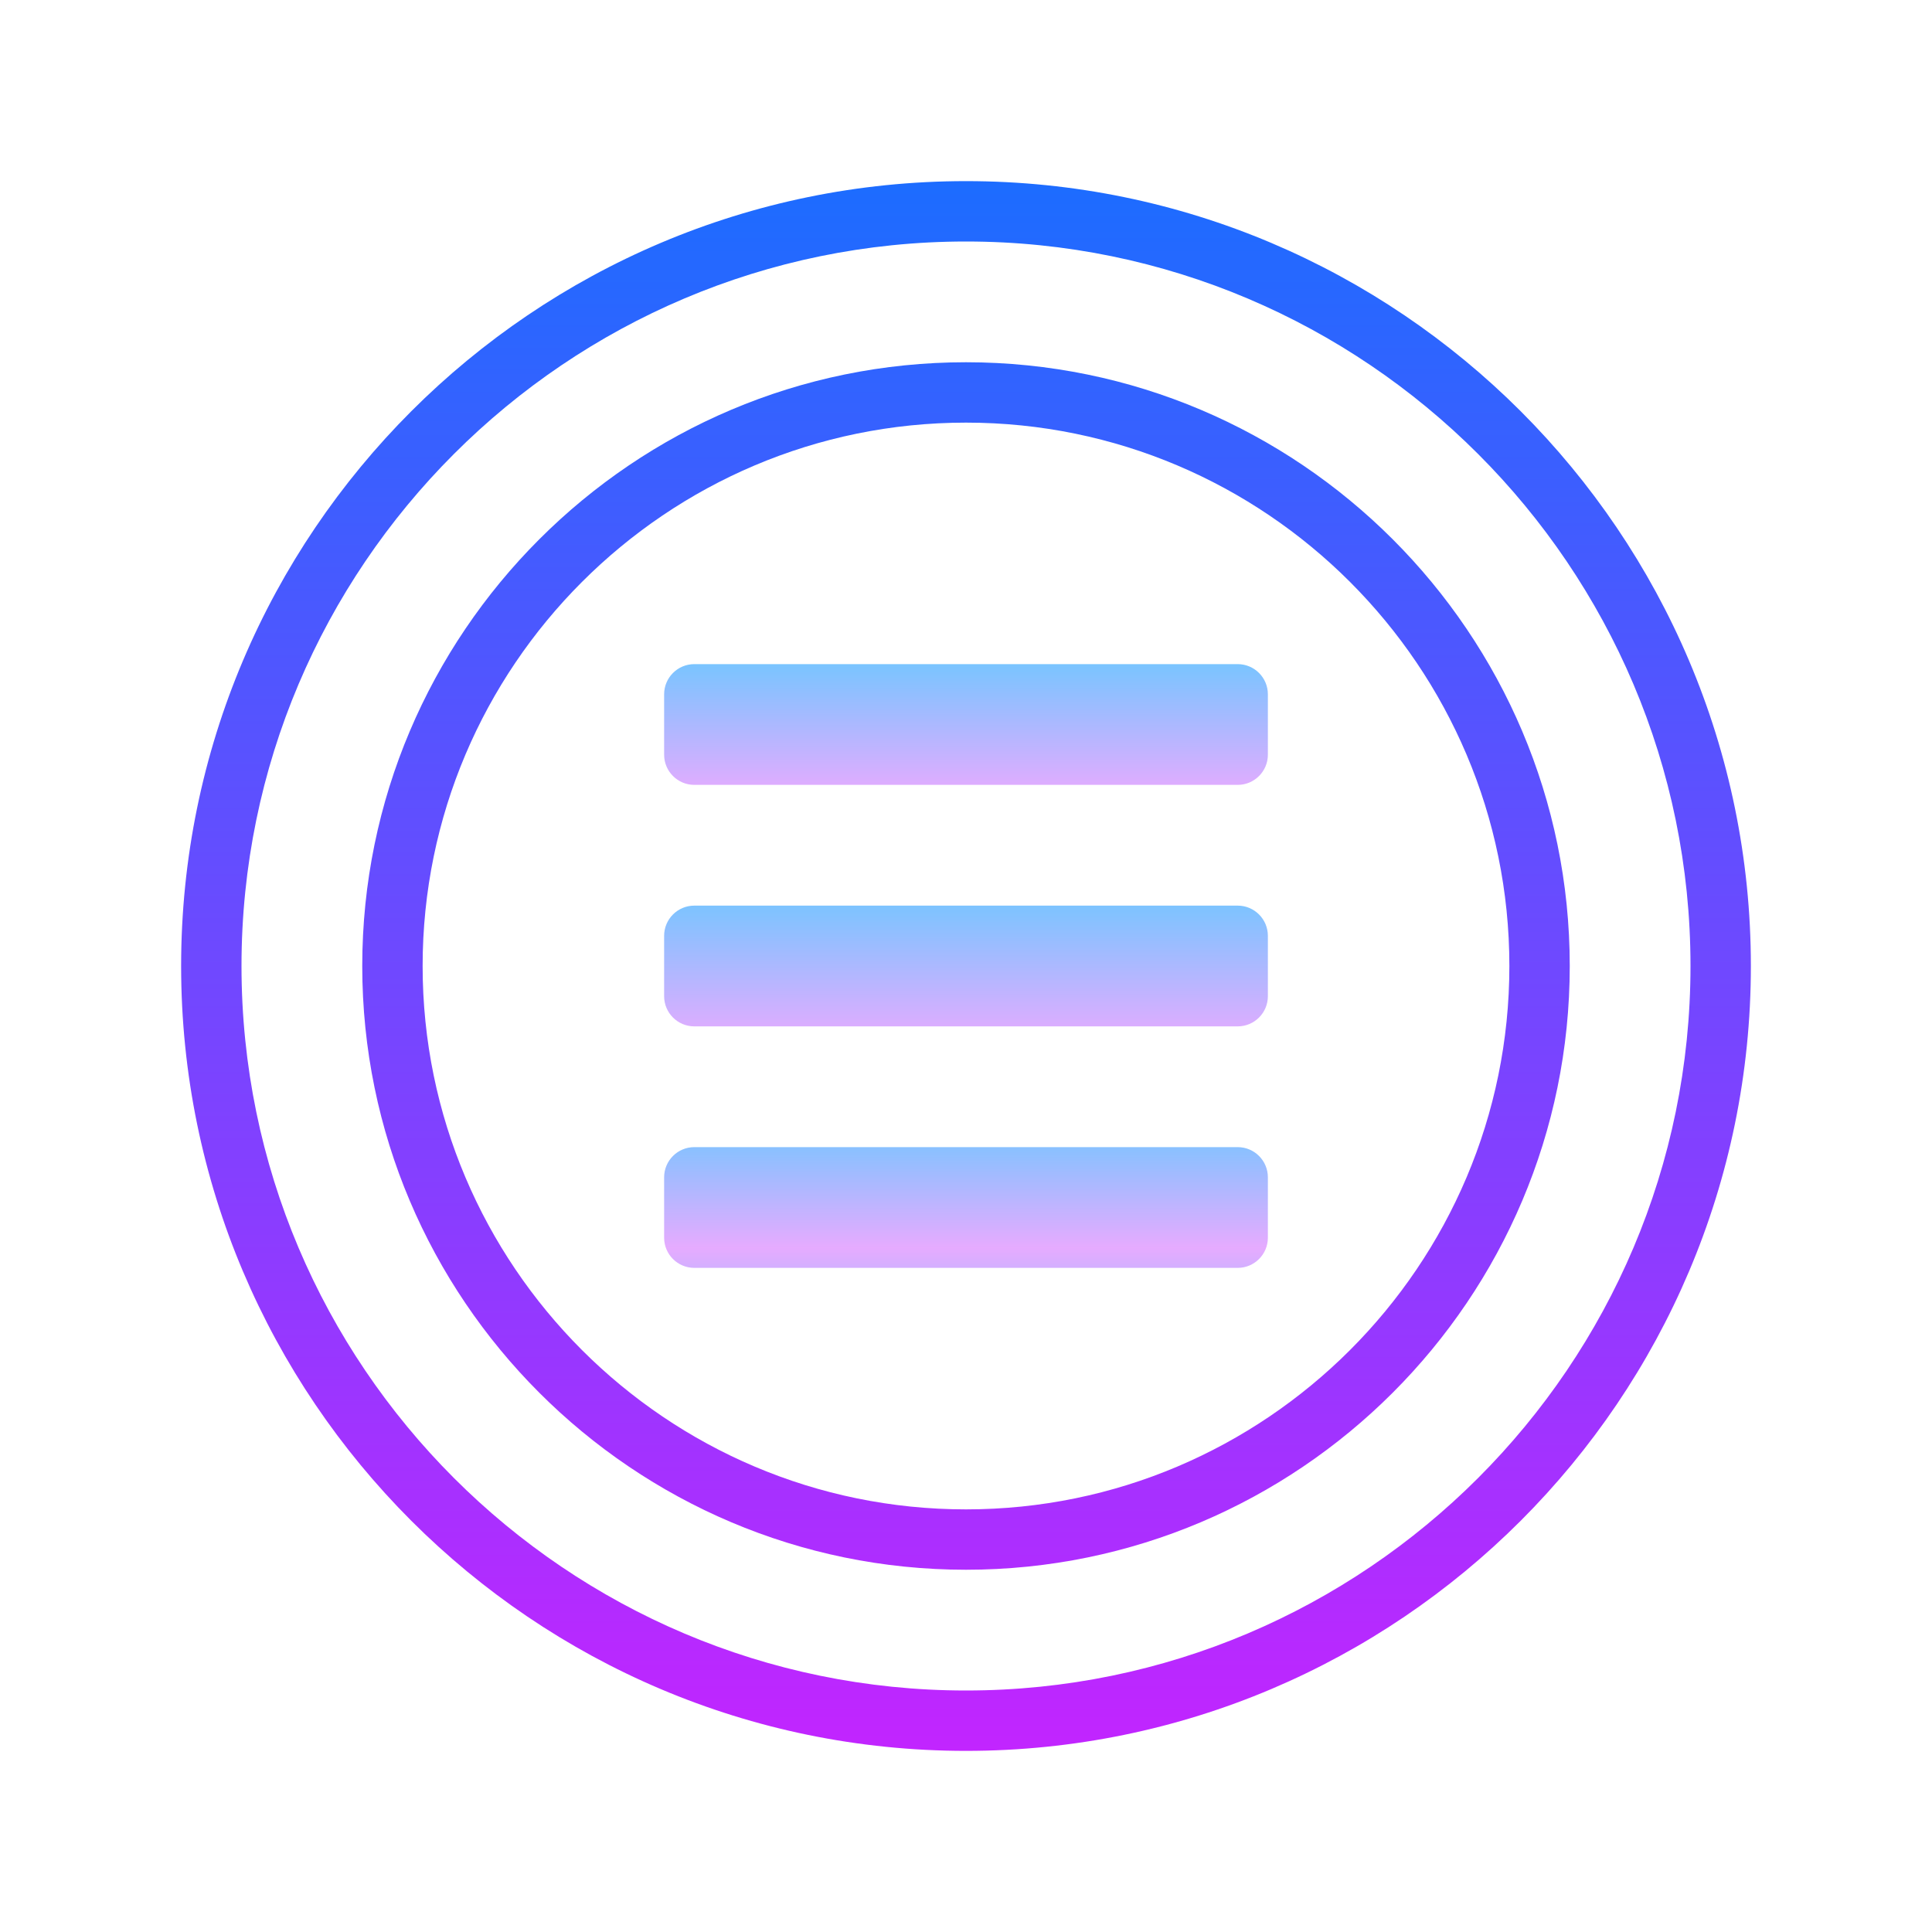
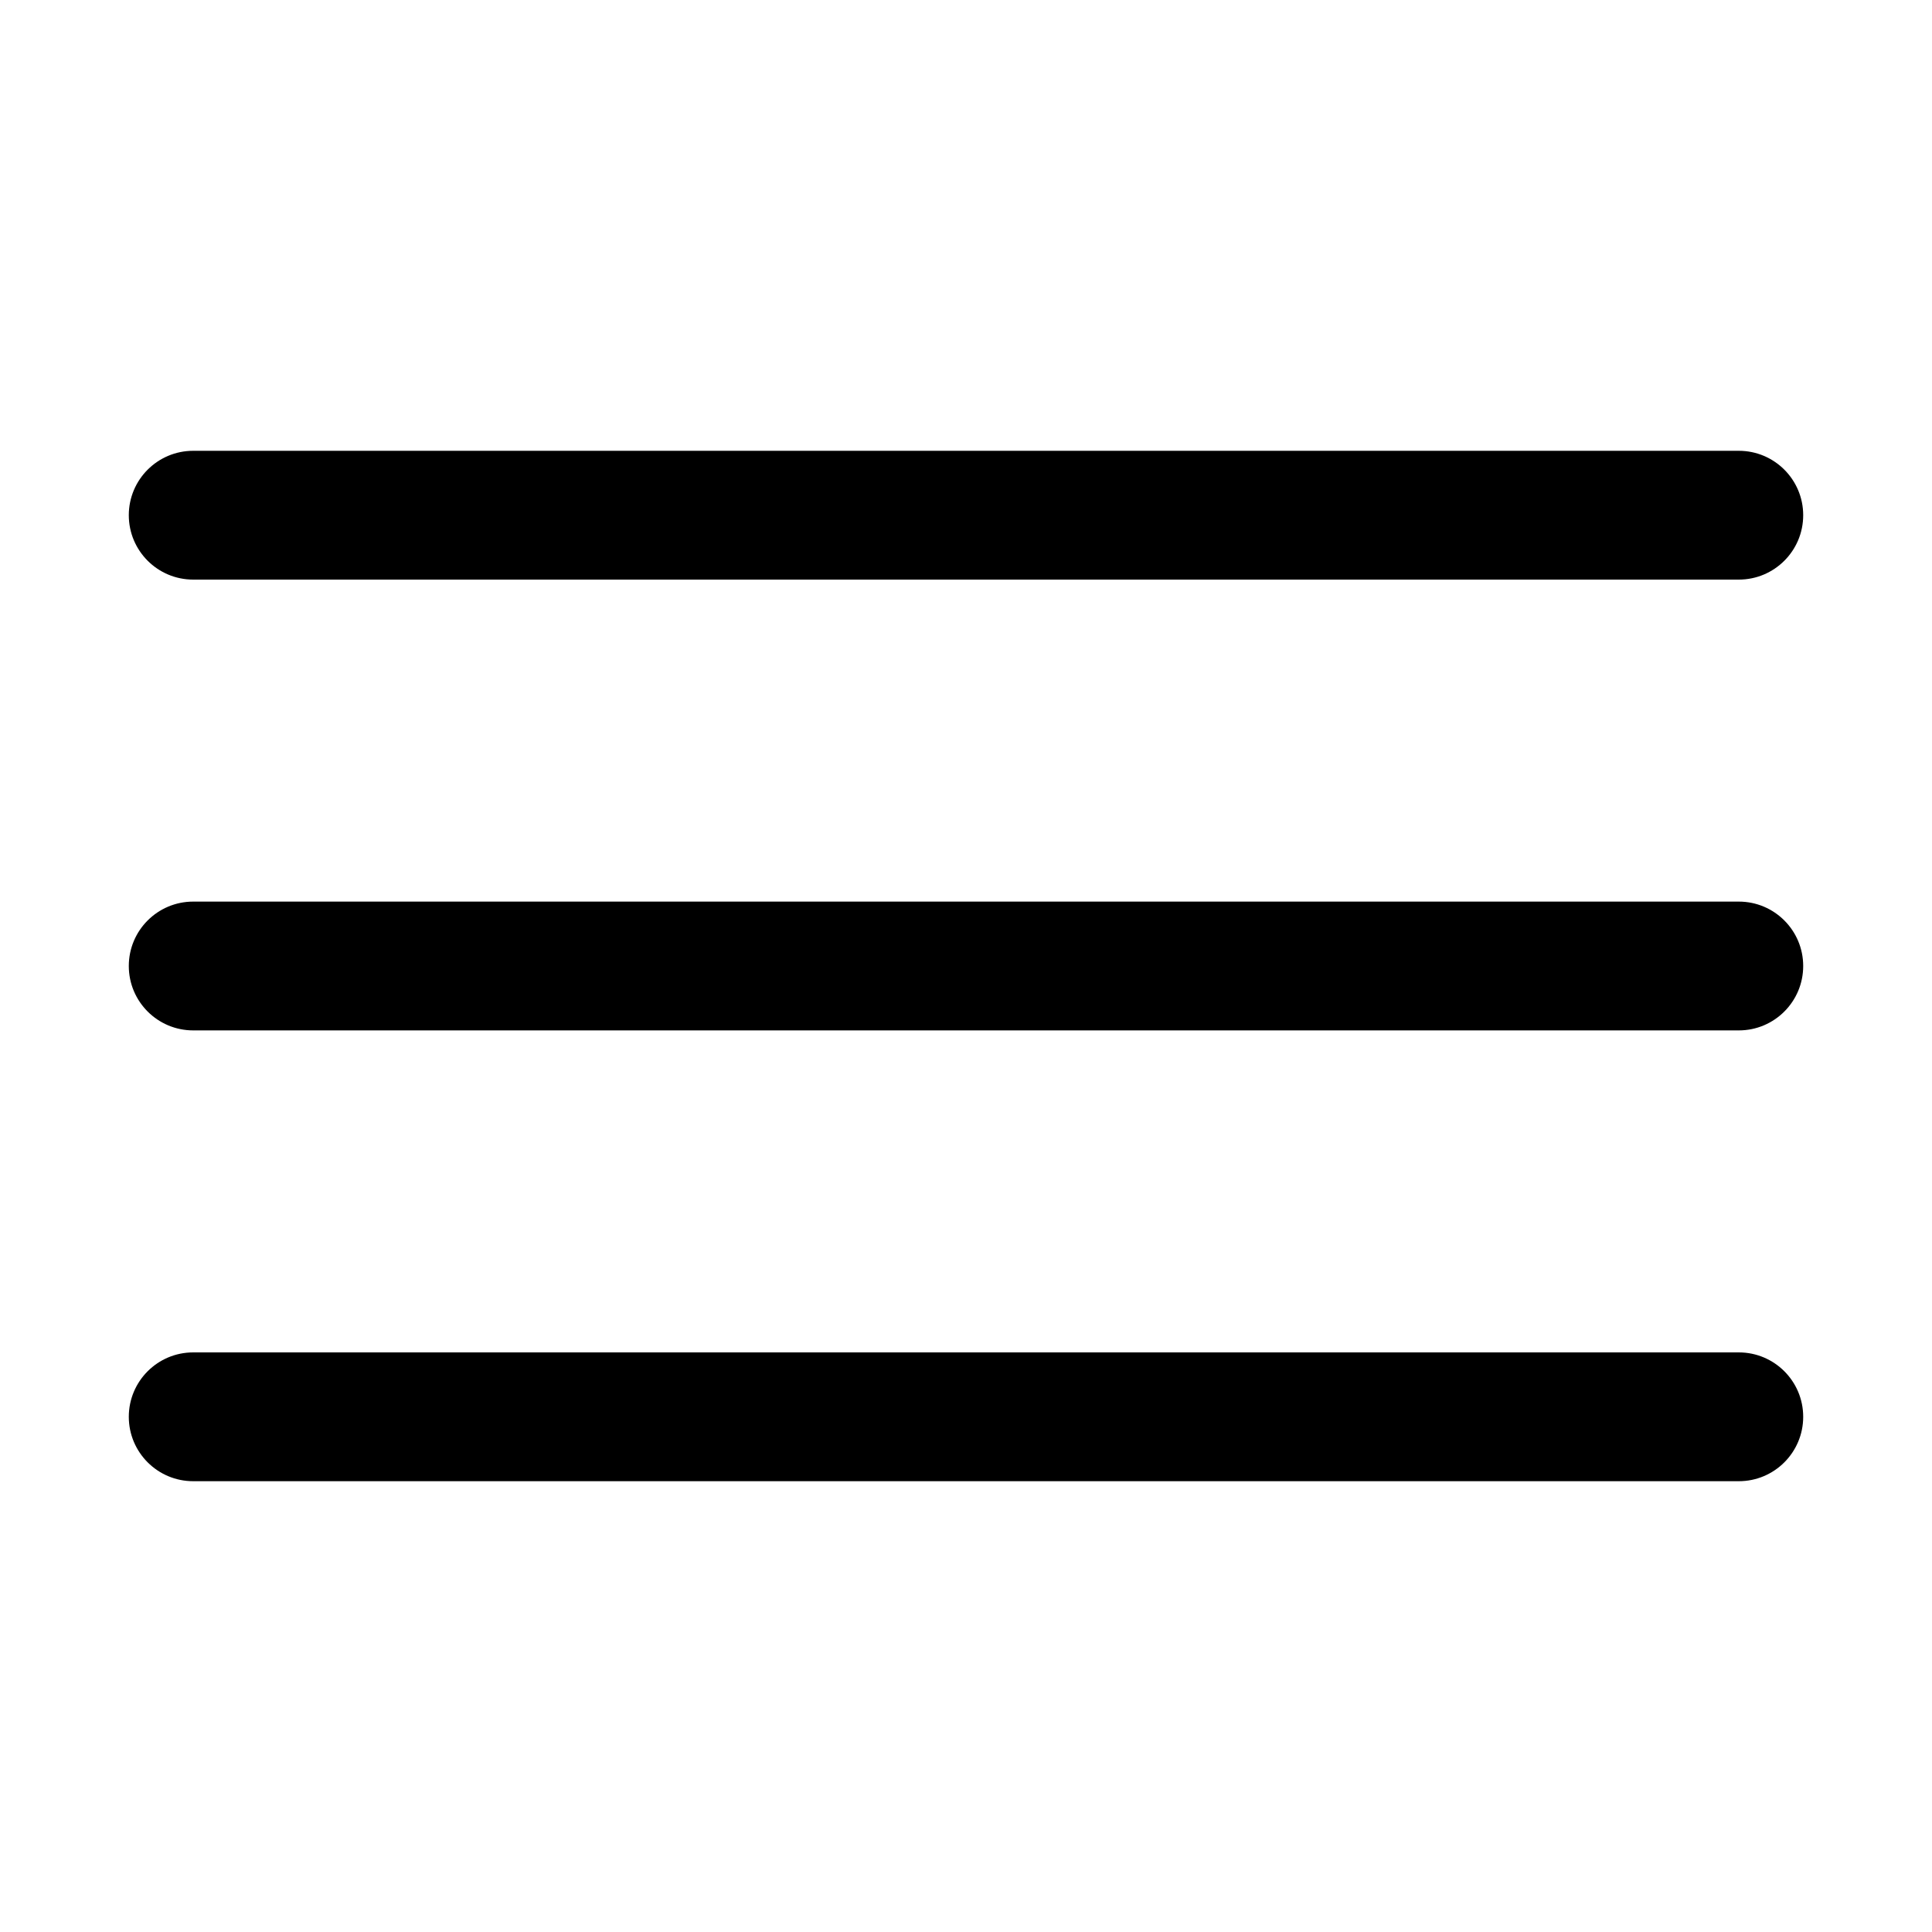
- <svg xmlns="http://www.w3.org/2000/svg" version="1.1" id="Слой_1" x="0px" y="0px" viewBox="0 0 64 64" style="enable-background:new 0 0 64 64;" xml:space="preserve" width="96px" height="96px">
-   <linearGradient id="SVGID_1__44024" gradientUnits="userSpaceOnUse" x1="32" y1="5.333" x2="32" y2="59.867" spreadMethod="reflect">
-     <stop offset="0" style="stop-color:#1A6DFF" />
-     <stop offset="1" style="stop-color:#C822FF" />
-   </linearGradient>
-   <path style="fill:url(#SVGID_1__44024);" d="M32,58C17.663,58,6,46.337,6,32S17.663,6,32,6s26,11.663,26,26S46.337,58,32,58z M32,8  C18.767,8,8,18.767,8,32s10.767,24,24,24s24-10.767,24-24S45.233,8,32,8z" />
-   <linearGradient id="SVGID_2__44024" gradientUnits="userSpaceOnUse" x1="32" y1="5.333" x2="32" y2="59.867" spreadMethod="reflect">
-     <stop offset="0" style="stop-color:#1A6DFF" />
-     <stop offset="1" style="stop-color:#C822FF" />
-   </linearGradient>
-   <path style="fill:url(#SVGID_2__44024);" d="M32,52c-11.028,0-20-8.972-20-20s8.972-20,20-20s20,8.972,20,20S43.028,52,32,52z M32,14  c-9.925,0-18,8.075-18,18s8.075,18,18,18s18-8.075,18-18S41.925,14,32,14z" />
-   <linearGradient id="SVGID_3__44024" gradientUnits="userSpaceOnUse" x1="32" y1="21.5" x2="32" y2="26.336" spreadMethod="reflect">
-     <stop offset="0" style="stop-color:#6DC7FF" />
-     <stop offset="1" style="stop-color:#E6ABFF" />
-   </linearGradient>
-   <path style="fill:url(#SVGID_3__44024);" d="M42,25c0,0.552-0.448,1-1,1H23c-0.552,0-1-0.448-1-1v-2c0-0.552,0.448-1,1-1h18  c0.552,0,1,0.448,1,1V25z" />
-   <linearGradient id="SVGID_4__44024" gradientUnits="userSpaceOnUse" x1="32" y1="29.333" x2="32" y2="34.5" spreadMethod="reflect">
-     <stop offset="0" style="stop-color:#6DC7FF" />
-     <stop offset="1" style="stop-color:#E6ABFF" />
-   </linearGradient>
-   <path style="fill:url(#SVGID_4__44024);" d="M42,33c0,0.552-0.448,1-1,1H23c-0.552,0-1-0.448-1-1v-2c0-0.552,0.448-1,1-1h18  c0.552,0,1,0.448,1,1V33z" />
-   <linearGradient id="SVGID_5__44024" gradientUnits="userSpaceOnUse" x1="32" y1="37" x2="32" y2="41.337" spreadMethod="reflect">
-     <stop offset="0" style="stop-color:#6DC7FF" />
-     <stop offset="1" style="stop-color:#E6ABFF" />
-   </linearGradient>
-   <path style="fill:url(#SVGID_5__44024);" d="M42,41c0,0.552-0.448,1-1,1H23c-0.552,0-1-0.448-1-1v-2c0-0.552,0.448-1,1-1h18  c0.552,0,1,0.448,1,1V41z" />
+ <svg xmlns="http://www.w3.org/2000/svg" viewBox="0 0 30 30" width="100px" height="100px">
+   <path style="line-height:normal;text-indent:0;text-align:start;text-decoration-line:none;text-decoration-style:solid;text-decoration-color:#000;text-transform:none;block-progression:tb;isolation:auto;mix-blend-mode:normal" d="M 3 7 A 1 1 0 1 0 3 9 L 27 9 A 1 1 0 1 0 27 7 L 3 7 z M 3 14 A 1 1 0 1 0 3 16 L 27 16 A 1 1 0 1 0 27 14 L 3 14 z M 3 21 A 1 1 0 1 0 3 23 L 27 23 A 1 1 0 1 0 27 21 L 3 21 z" font-weight="400" font-family="sans-serif" white-space="normal" overflow="visible" />
</svg>
